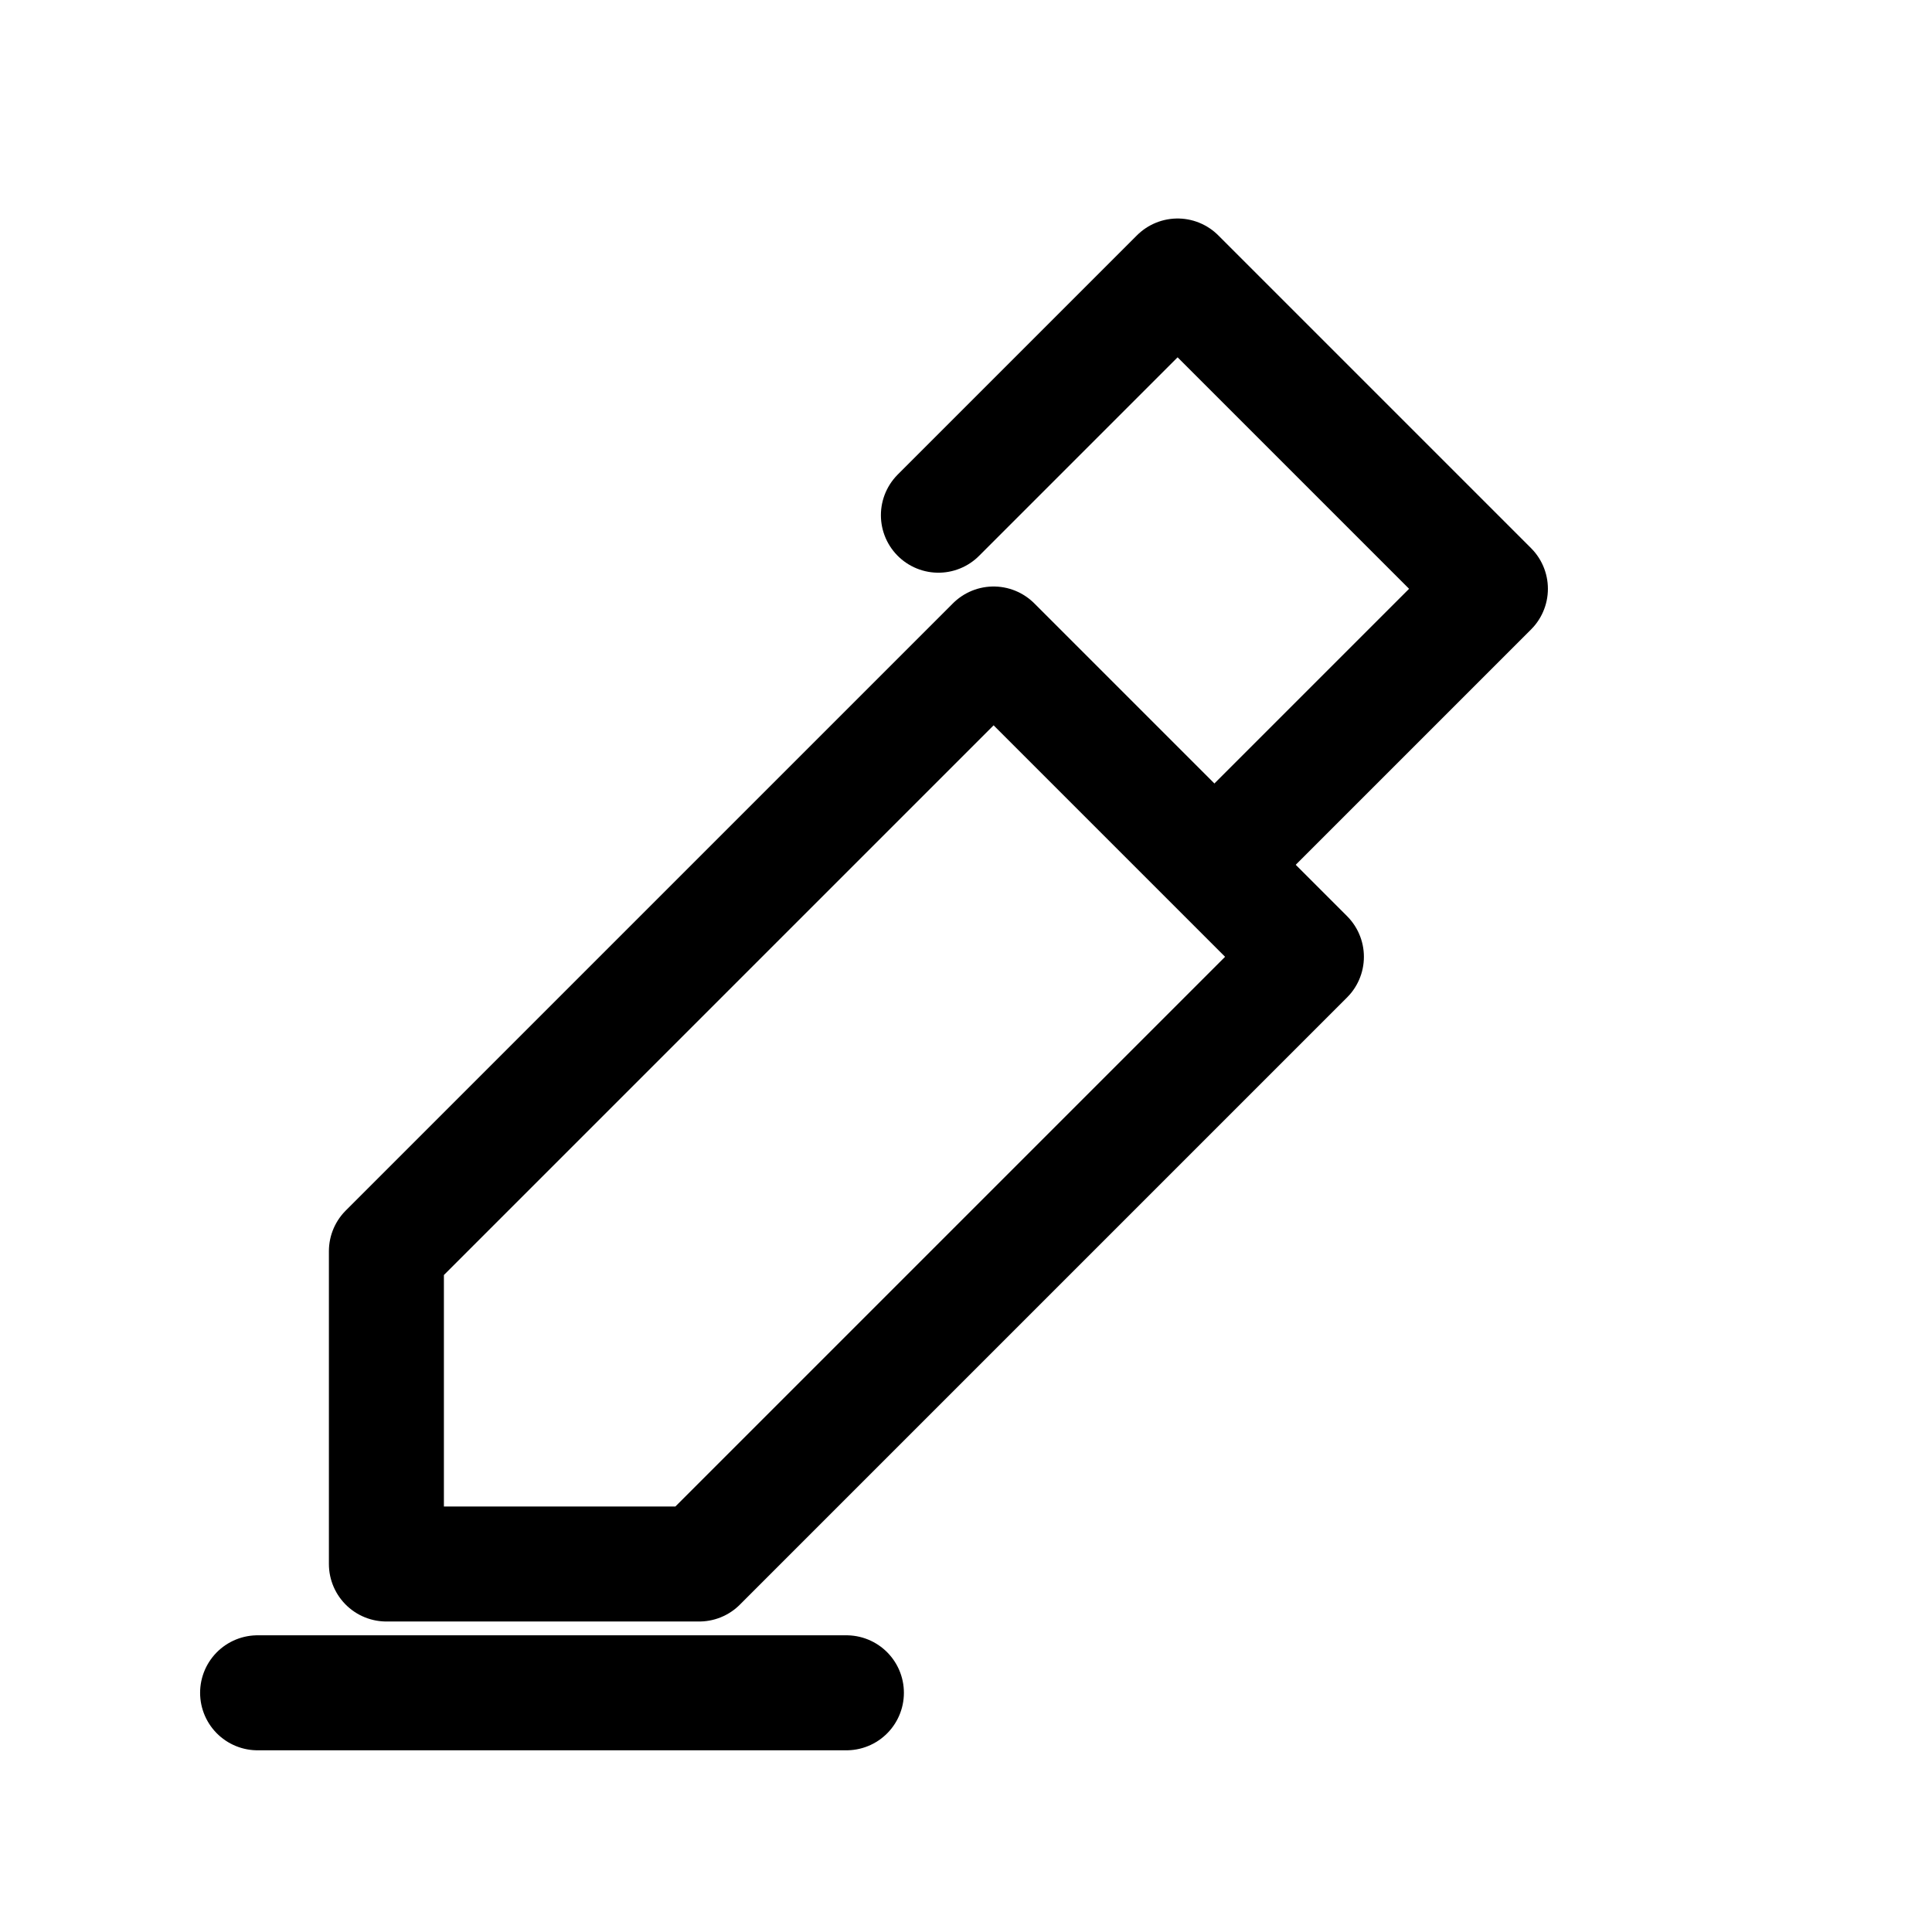
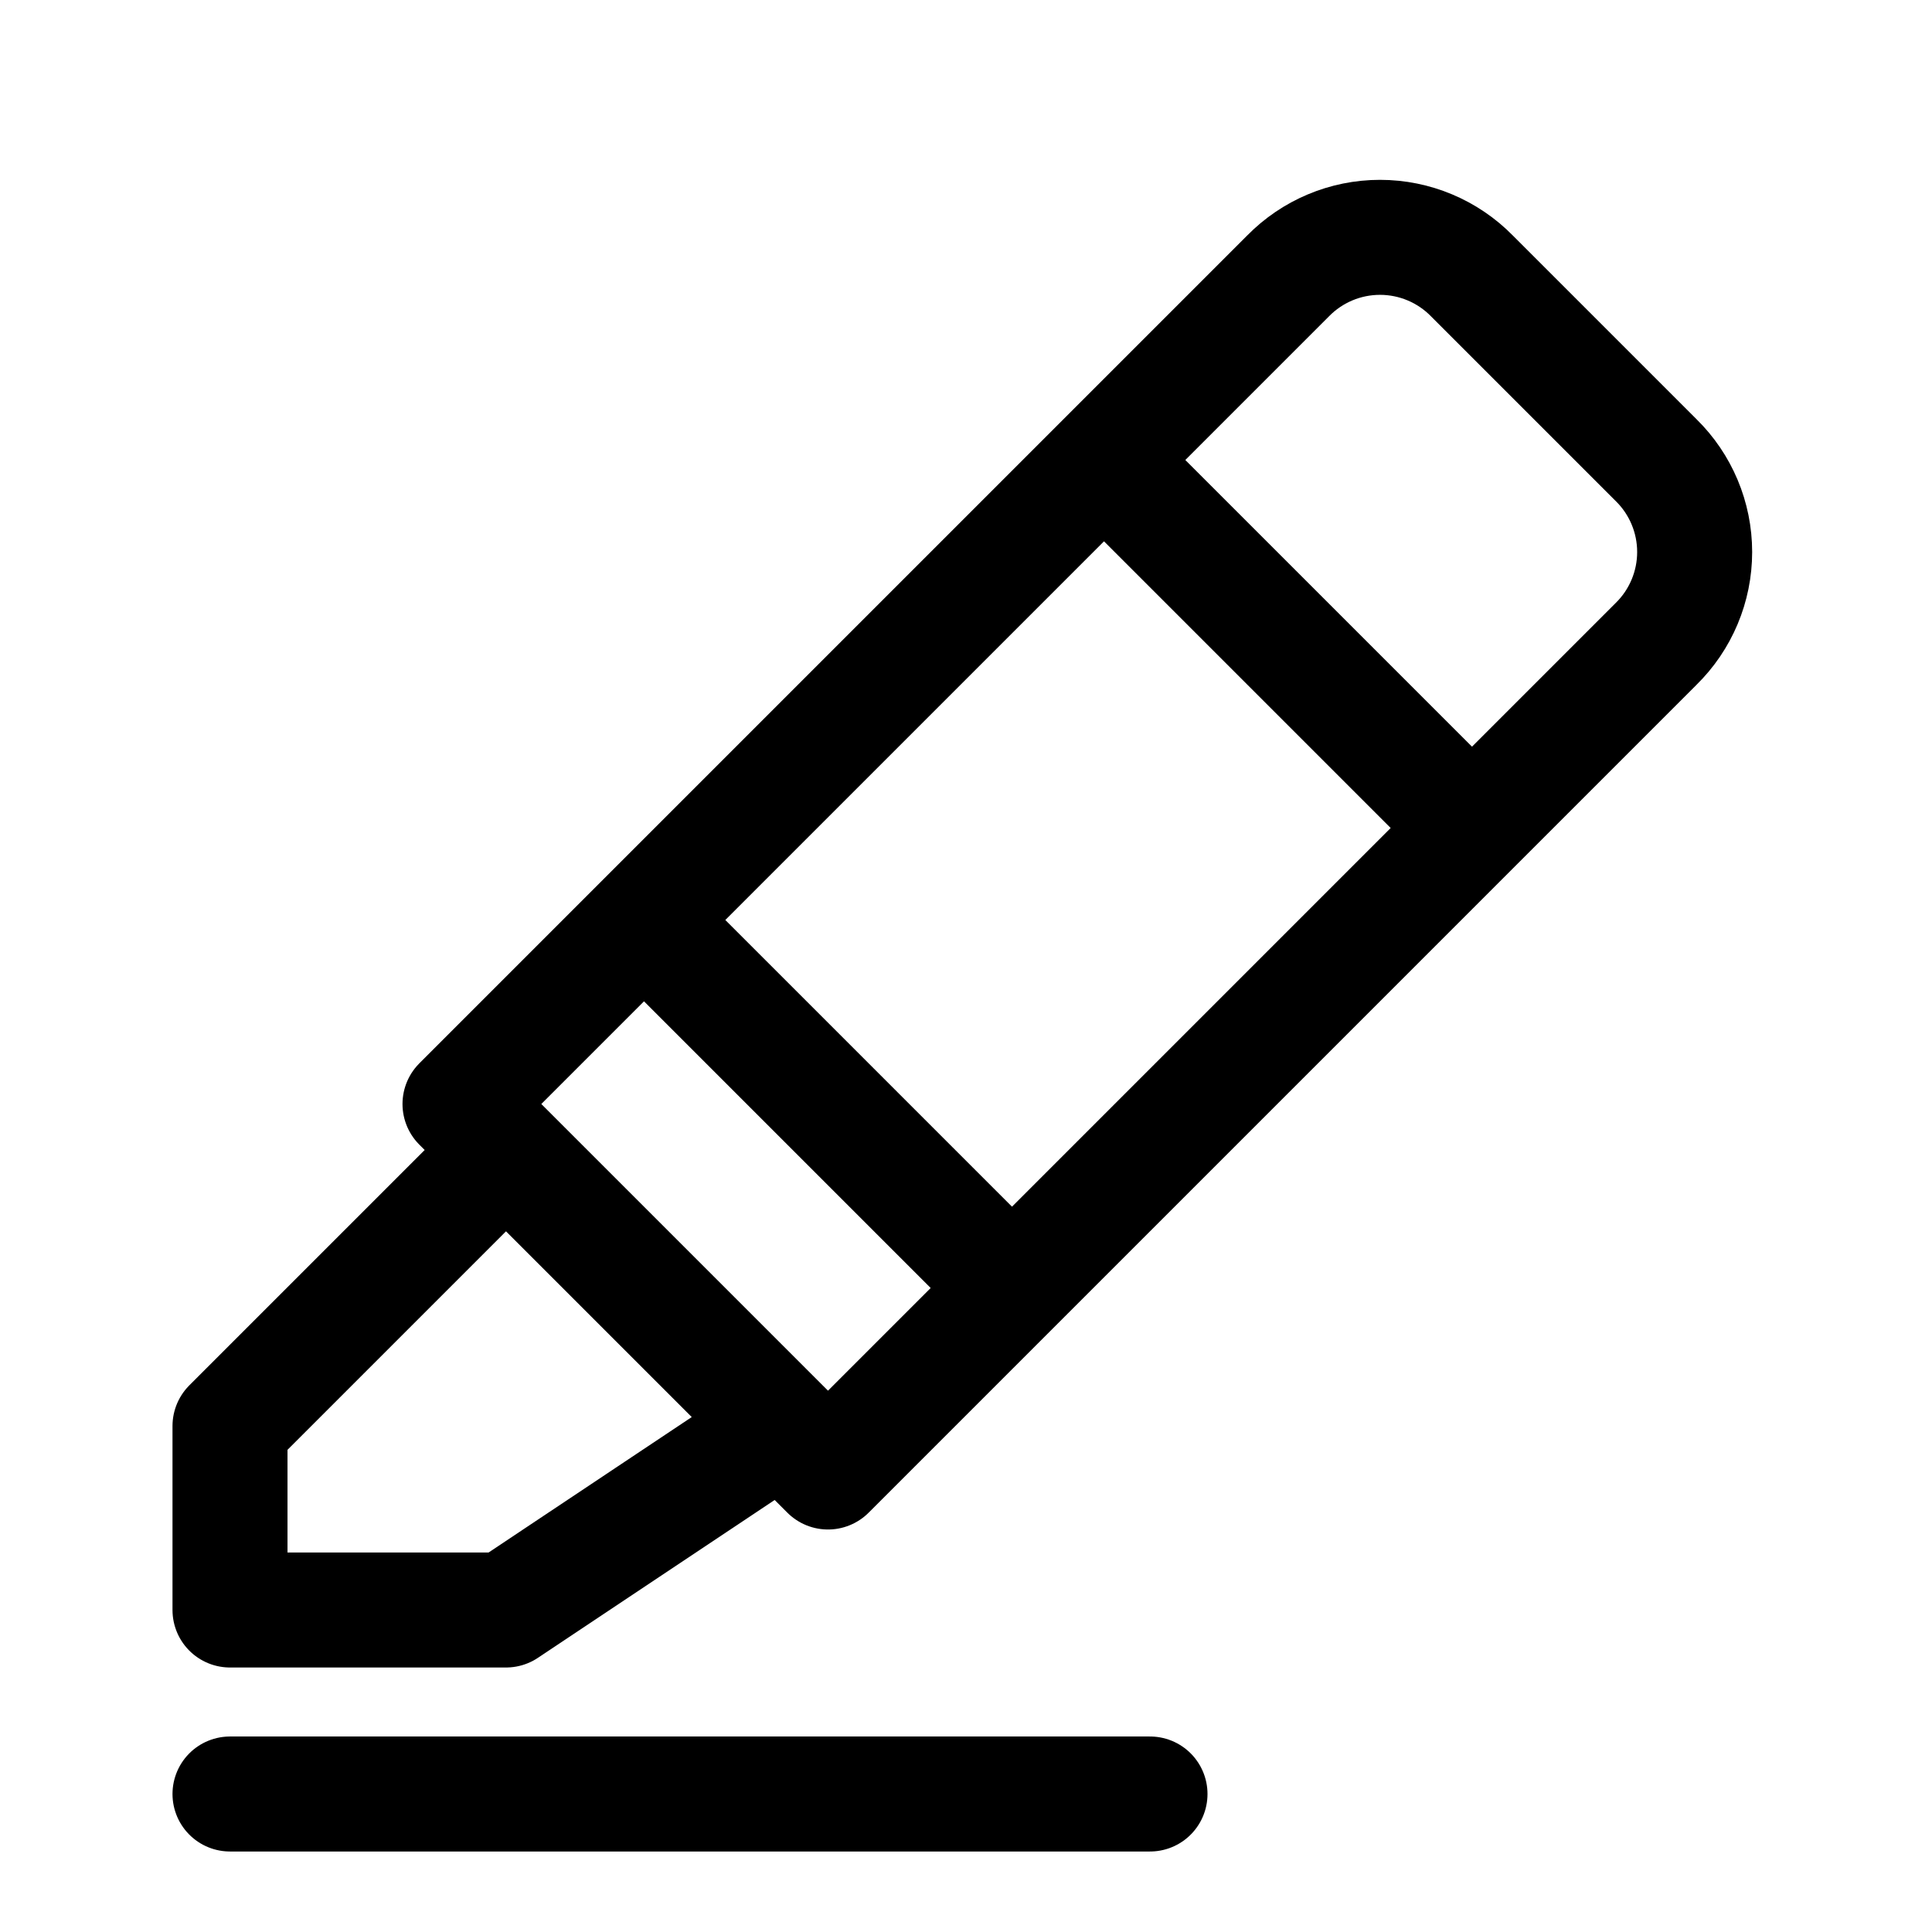
<svg xmlns="http://www.w3.org/2000/svg" width="21" height="21" version="1.1" viewBox="0 0 21 21">
  <g fill="none" stroke="#000" stroke-linecap="round" stroke-linejoin="round" stroke-width="1.25">
-     <path d="m4.2 13.6 6.6-6.6 3.4 3.4-6.6 6.6h-3.4z" />
-     <path d="m10.2 5.6 2.6-2.6 3.4 3.4-2.6 2.6" />
-     <path d="m2.8 18.4h6.4" />
+     <path d="M7 10L14 3A1.4 1.4 0 0 1 16 3L18 5A1.4 1.4 0 0 1 18 7L11 14ZM7 10L5 12L9 16L11 14M5.5 12.5L2.5 15.5V17.5H5.5L8.5 15.5M12 5L16 9M2.5 19.5H12.5" />
  </g>
</svg>
